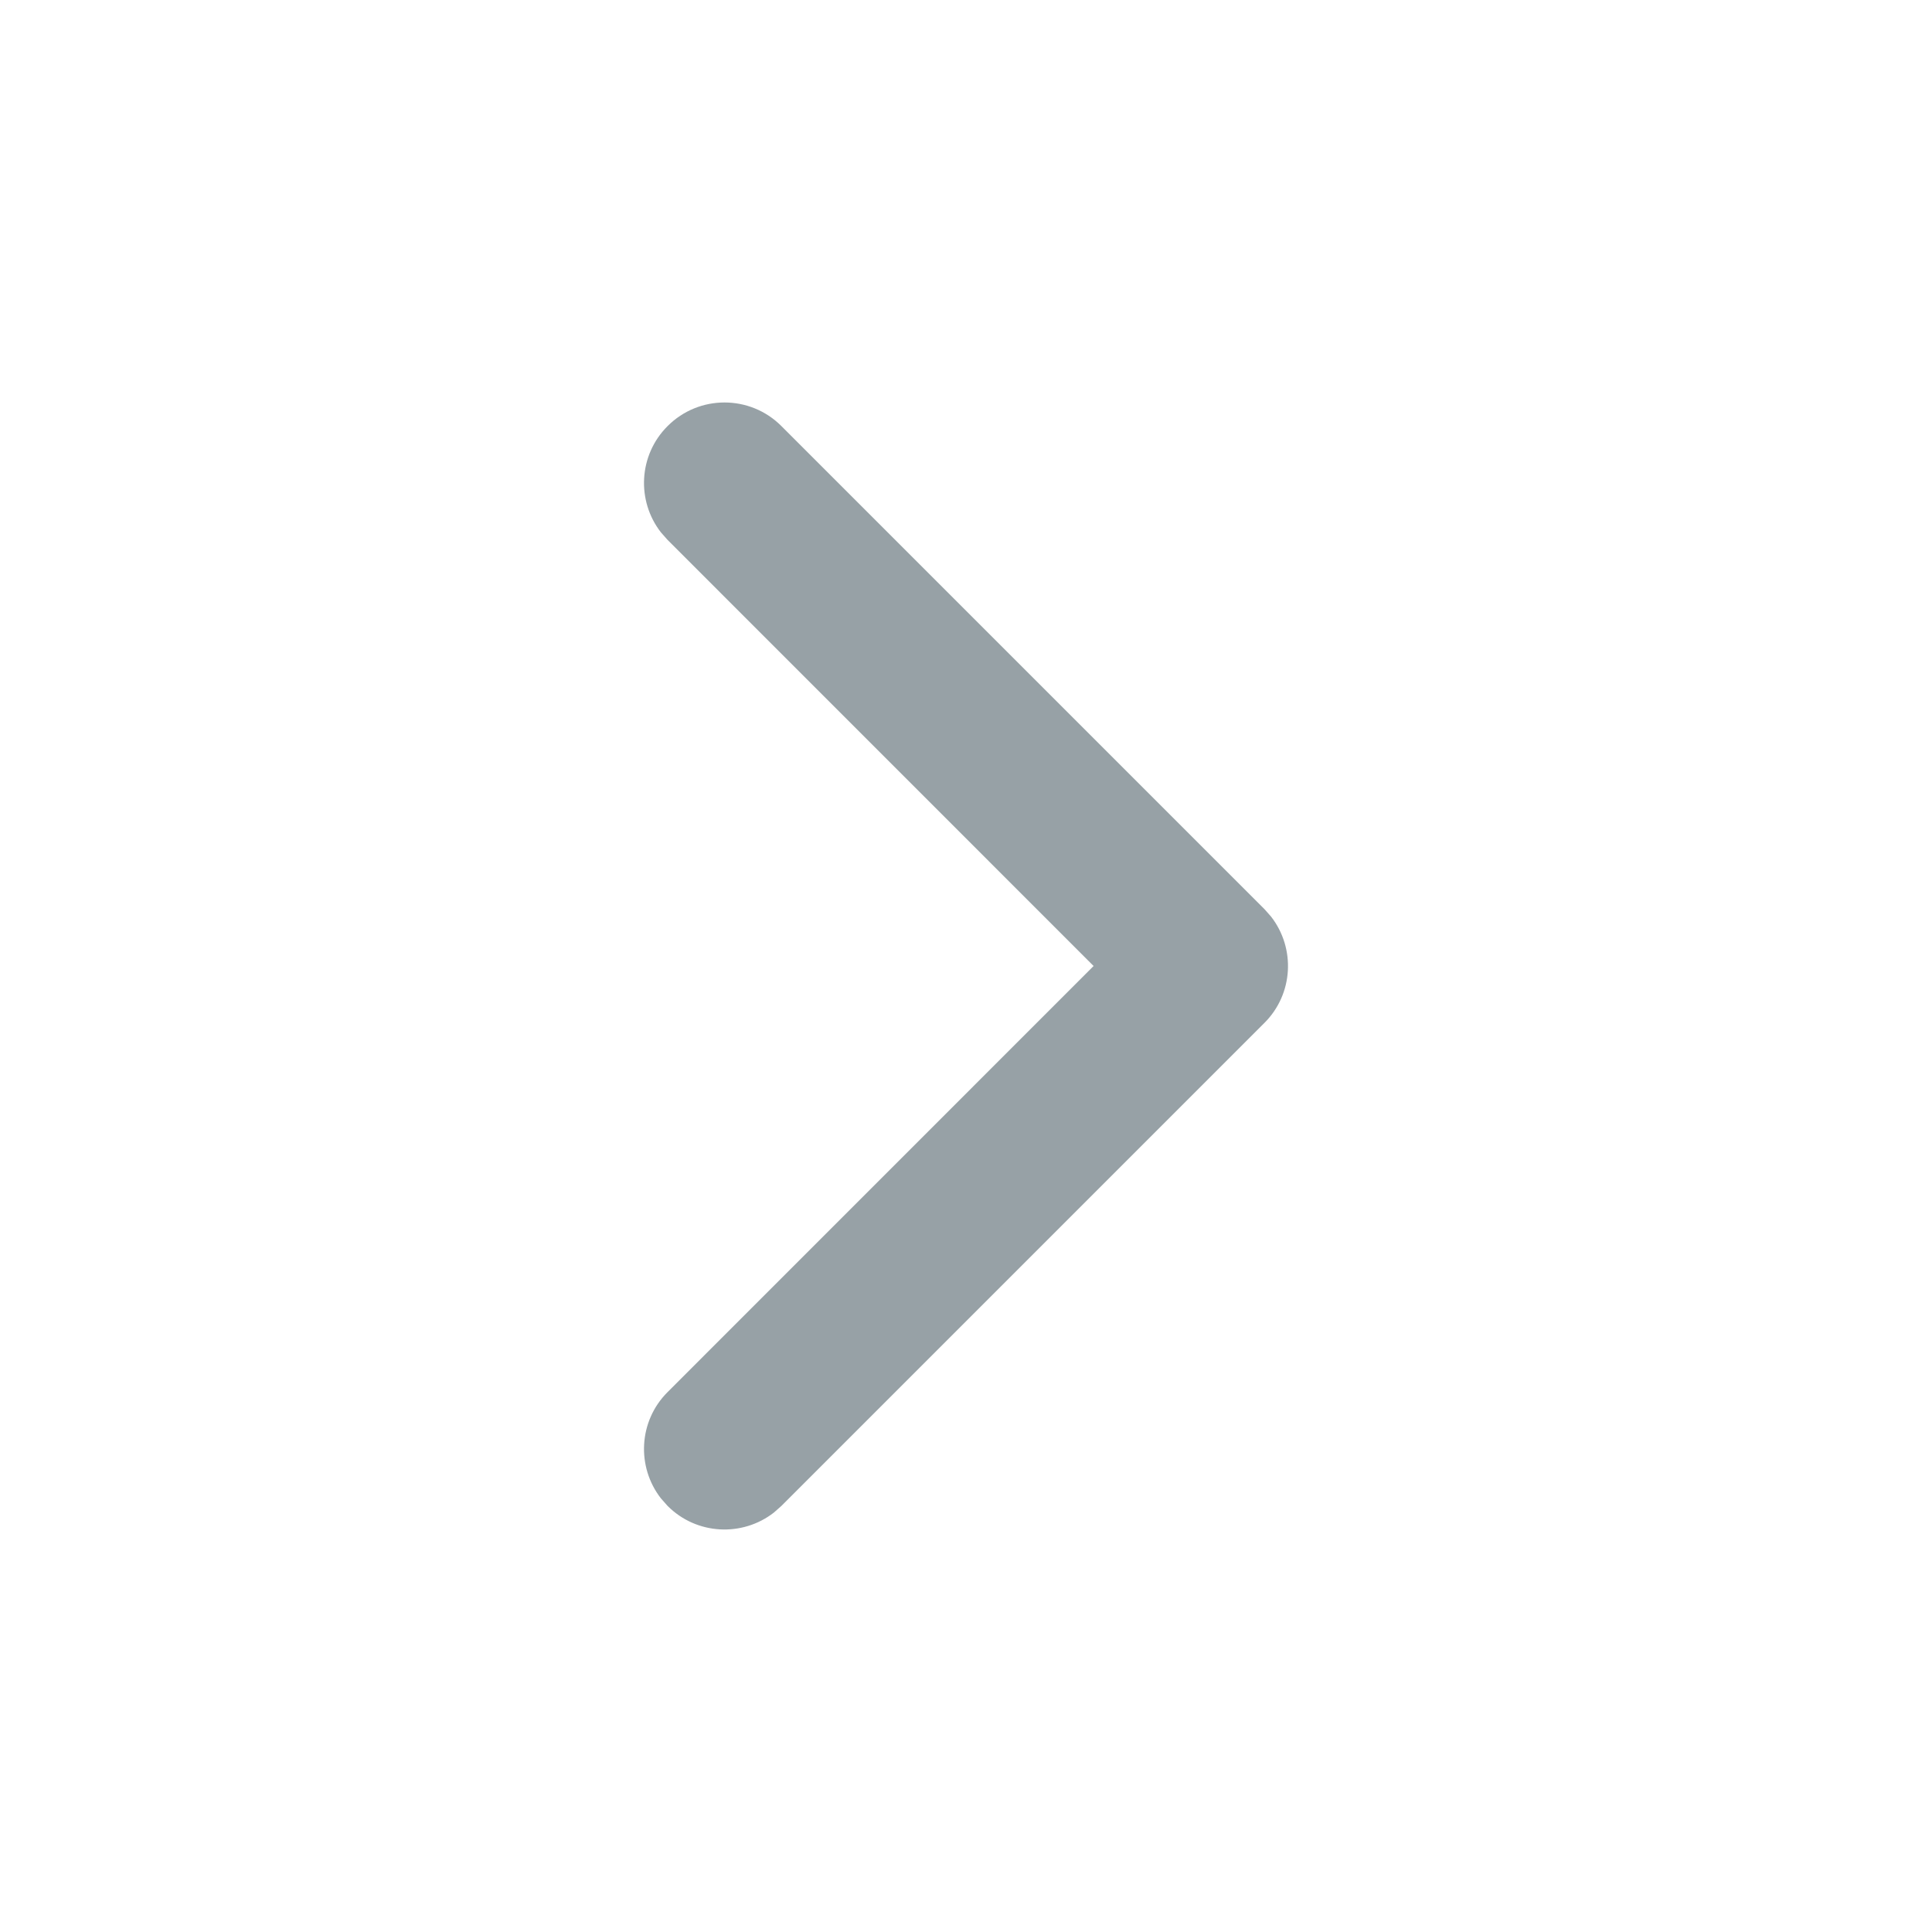
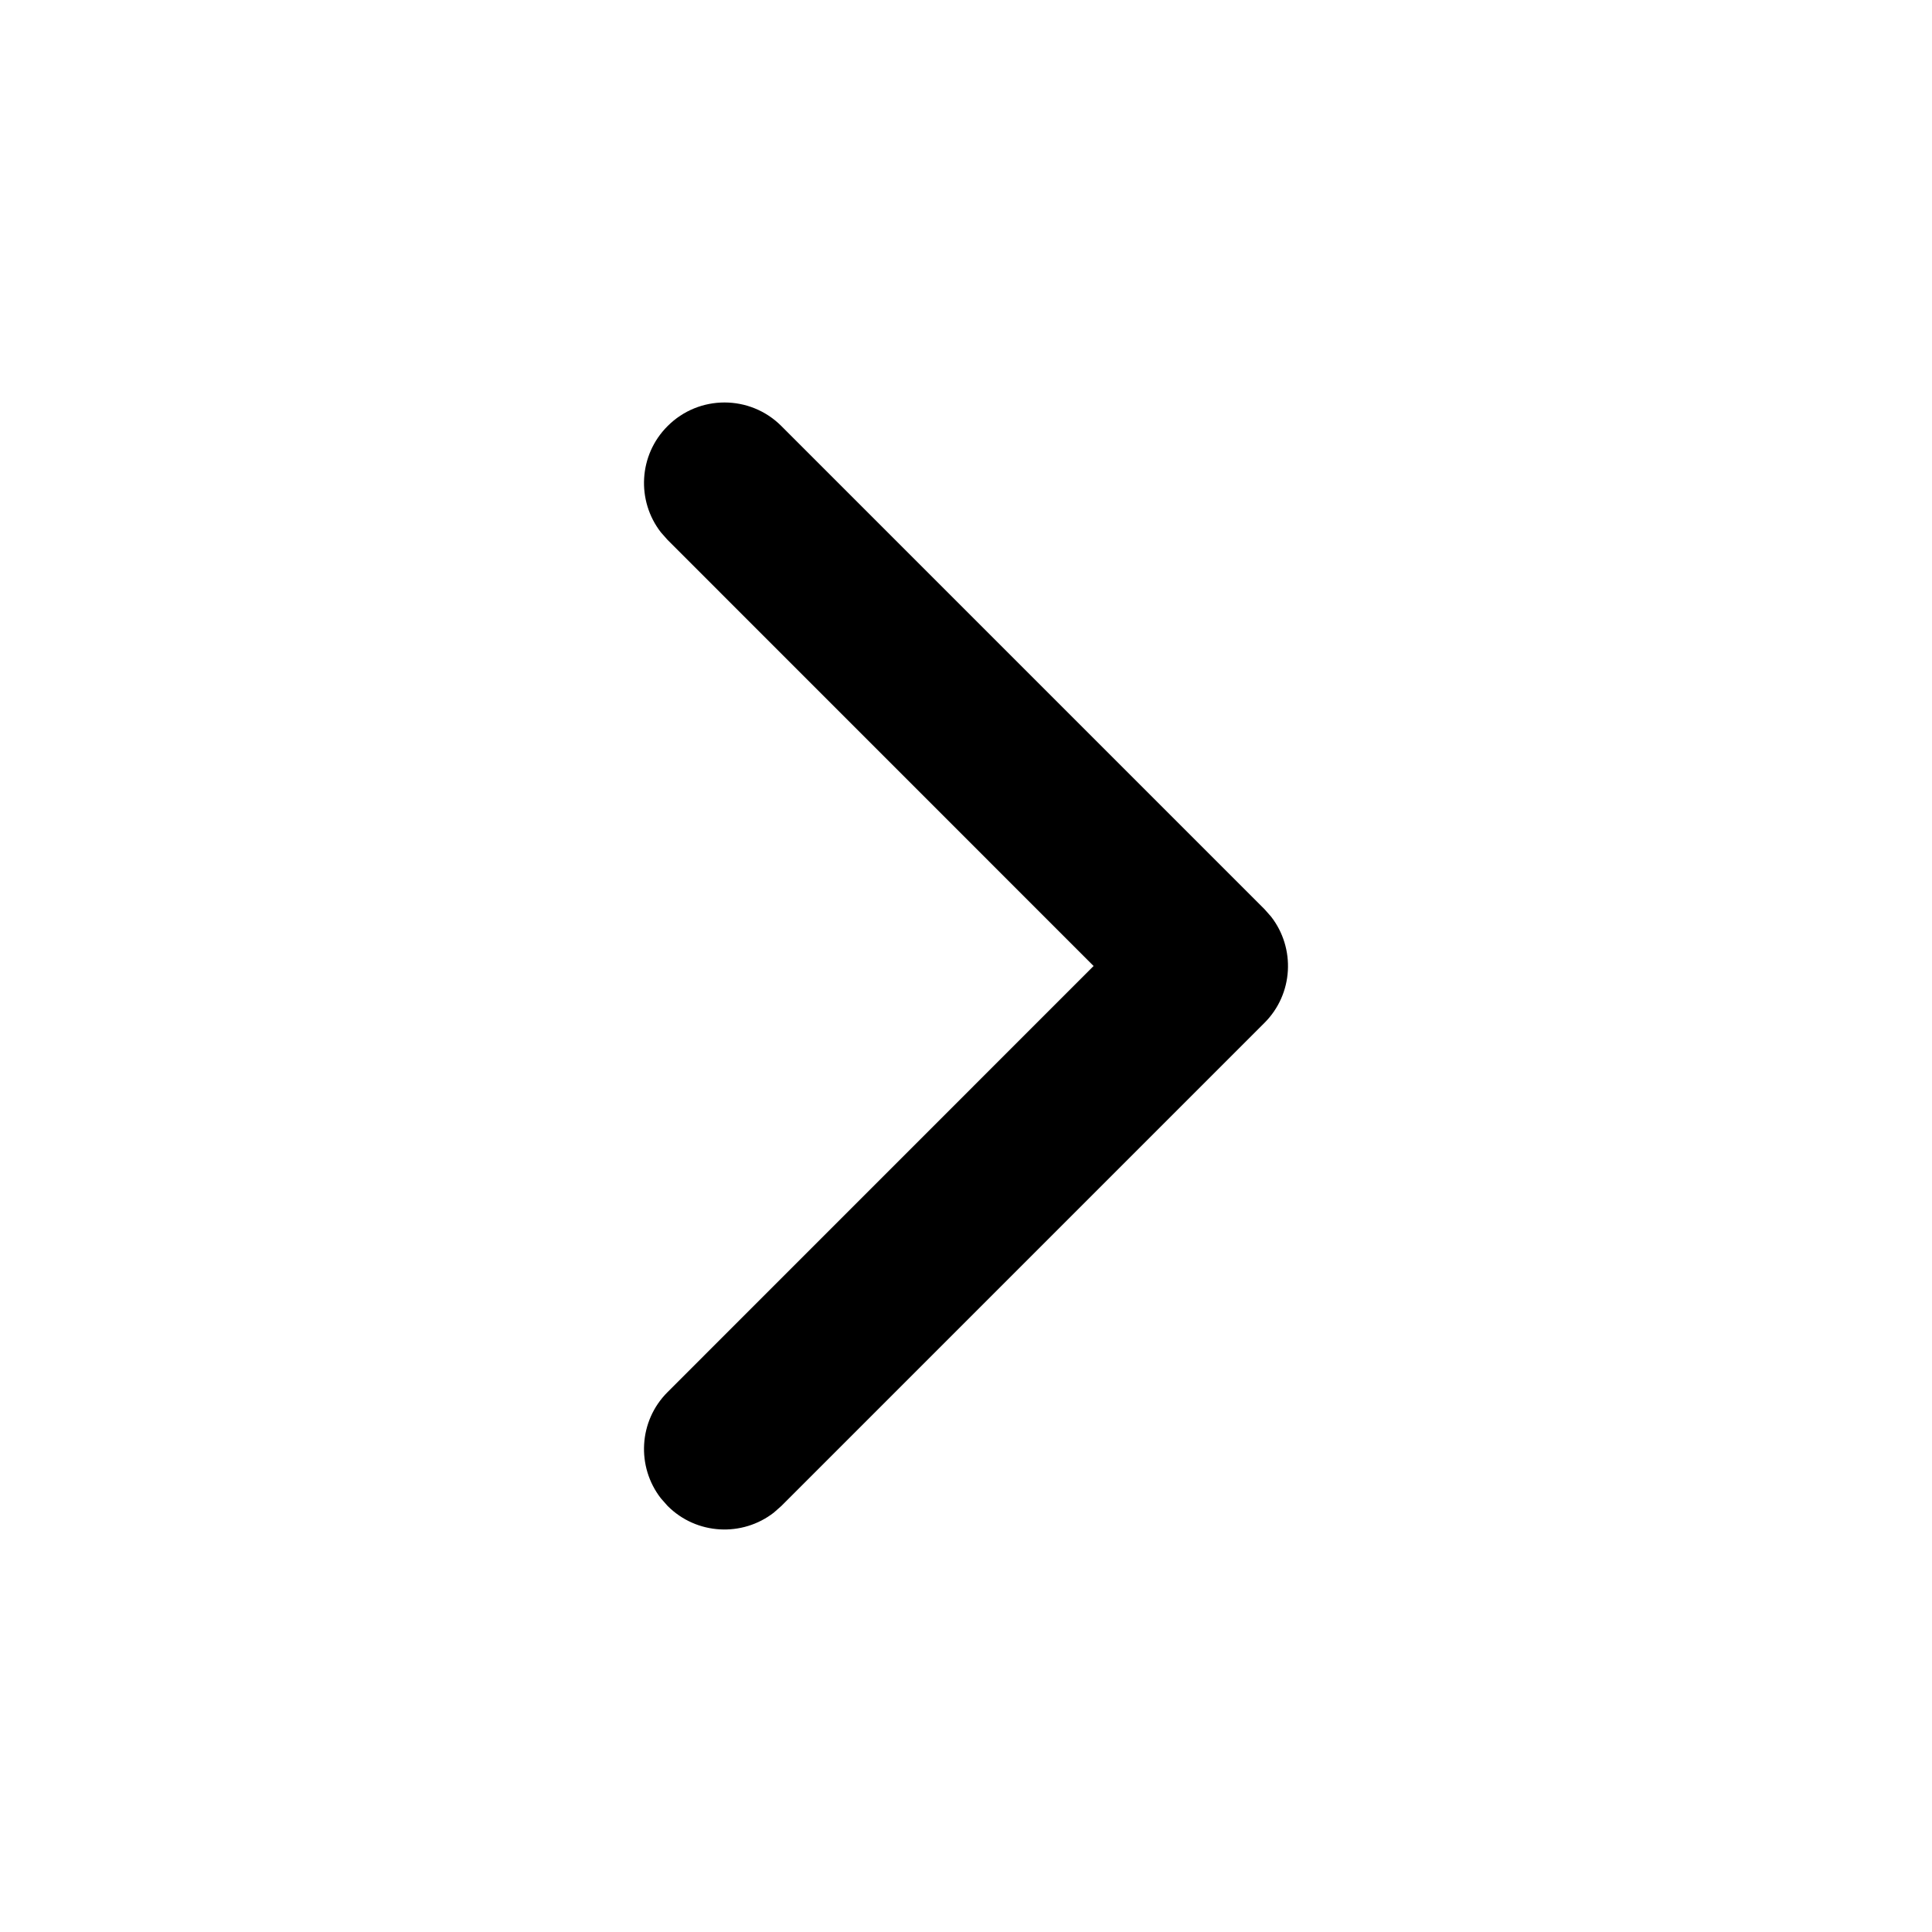
<svg xmlns="http://www.w3.org/2000/svg" width="24px" height="24px" viewBox="0 0 24 24" version="1.1">
  <g id="🎛-Styleguide" stroke="none" stroke-width="1" fill="none" fill-rule="evenodd">
-     <g id="Icons" transform="translate(-320, -416)" fill="#97A1A6">
+     <g id="Icons" transform="translate(-320, -416)" fill="currentColor">
      <g id="Icon" transform="translate(320, 416)">
        <path d="M5.293,8.293 C5.653,7.932 6.221,7.905 6.613,8.21 L6.707,8.293 L12,13.585 L17.293,8.293 C17.653,7.932 18.221,7.905 18.613,8.21 L18.707,8.293 C19.068,8.653 19.095,9.221 18.79,9.613 L18.707,9.707 L12.707,15.707 C12.347,16.068 11.779,16.095 11.387,15.79 L11.293,15.707 L5.293,9.707 C4.902,9.317 4.902,8.683 5.293,8.293 Z" id="★-Icon" transform="translate(12, 12) scale(1, -1) rotate(-90) translate(-12, -12) " />
      </g>
    </g>
  </g>
</svg>
